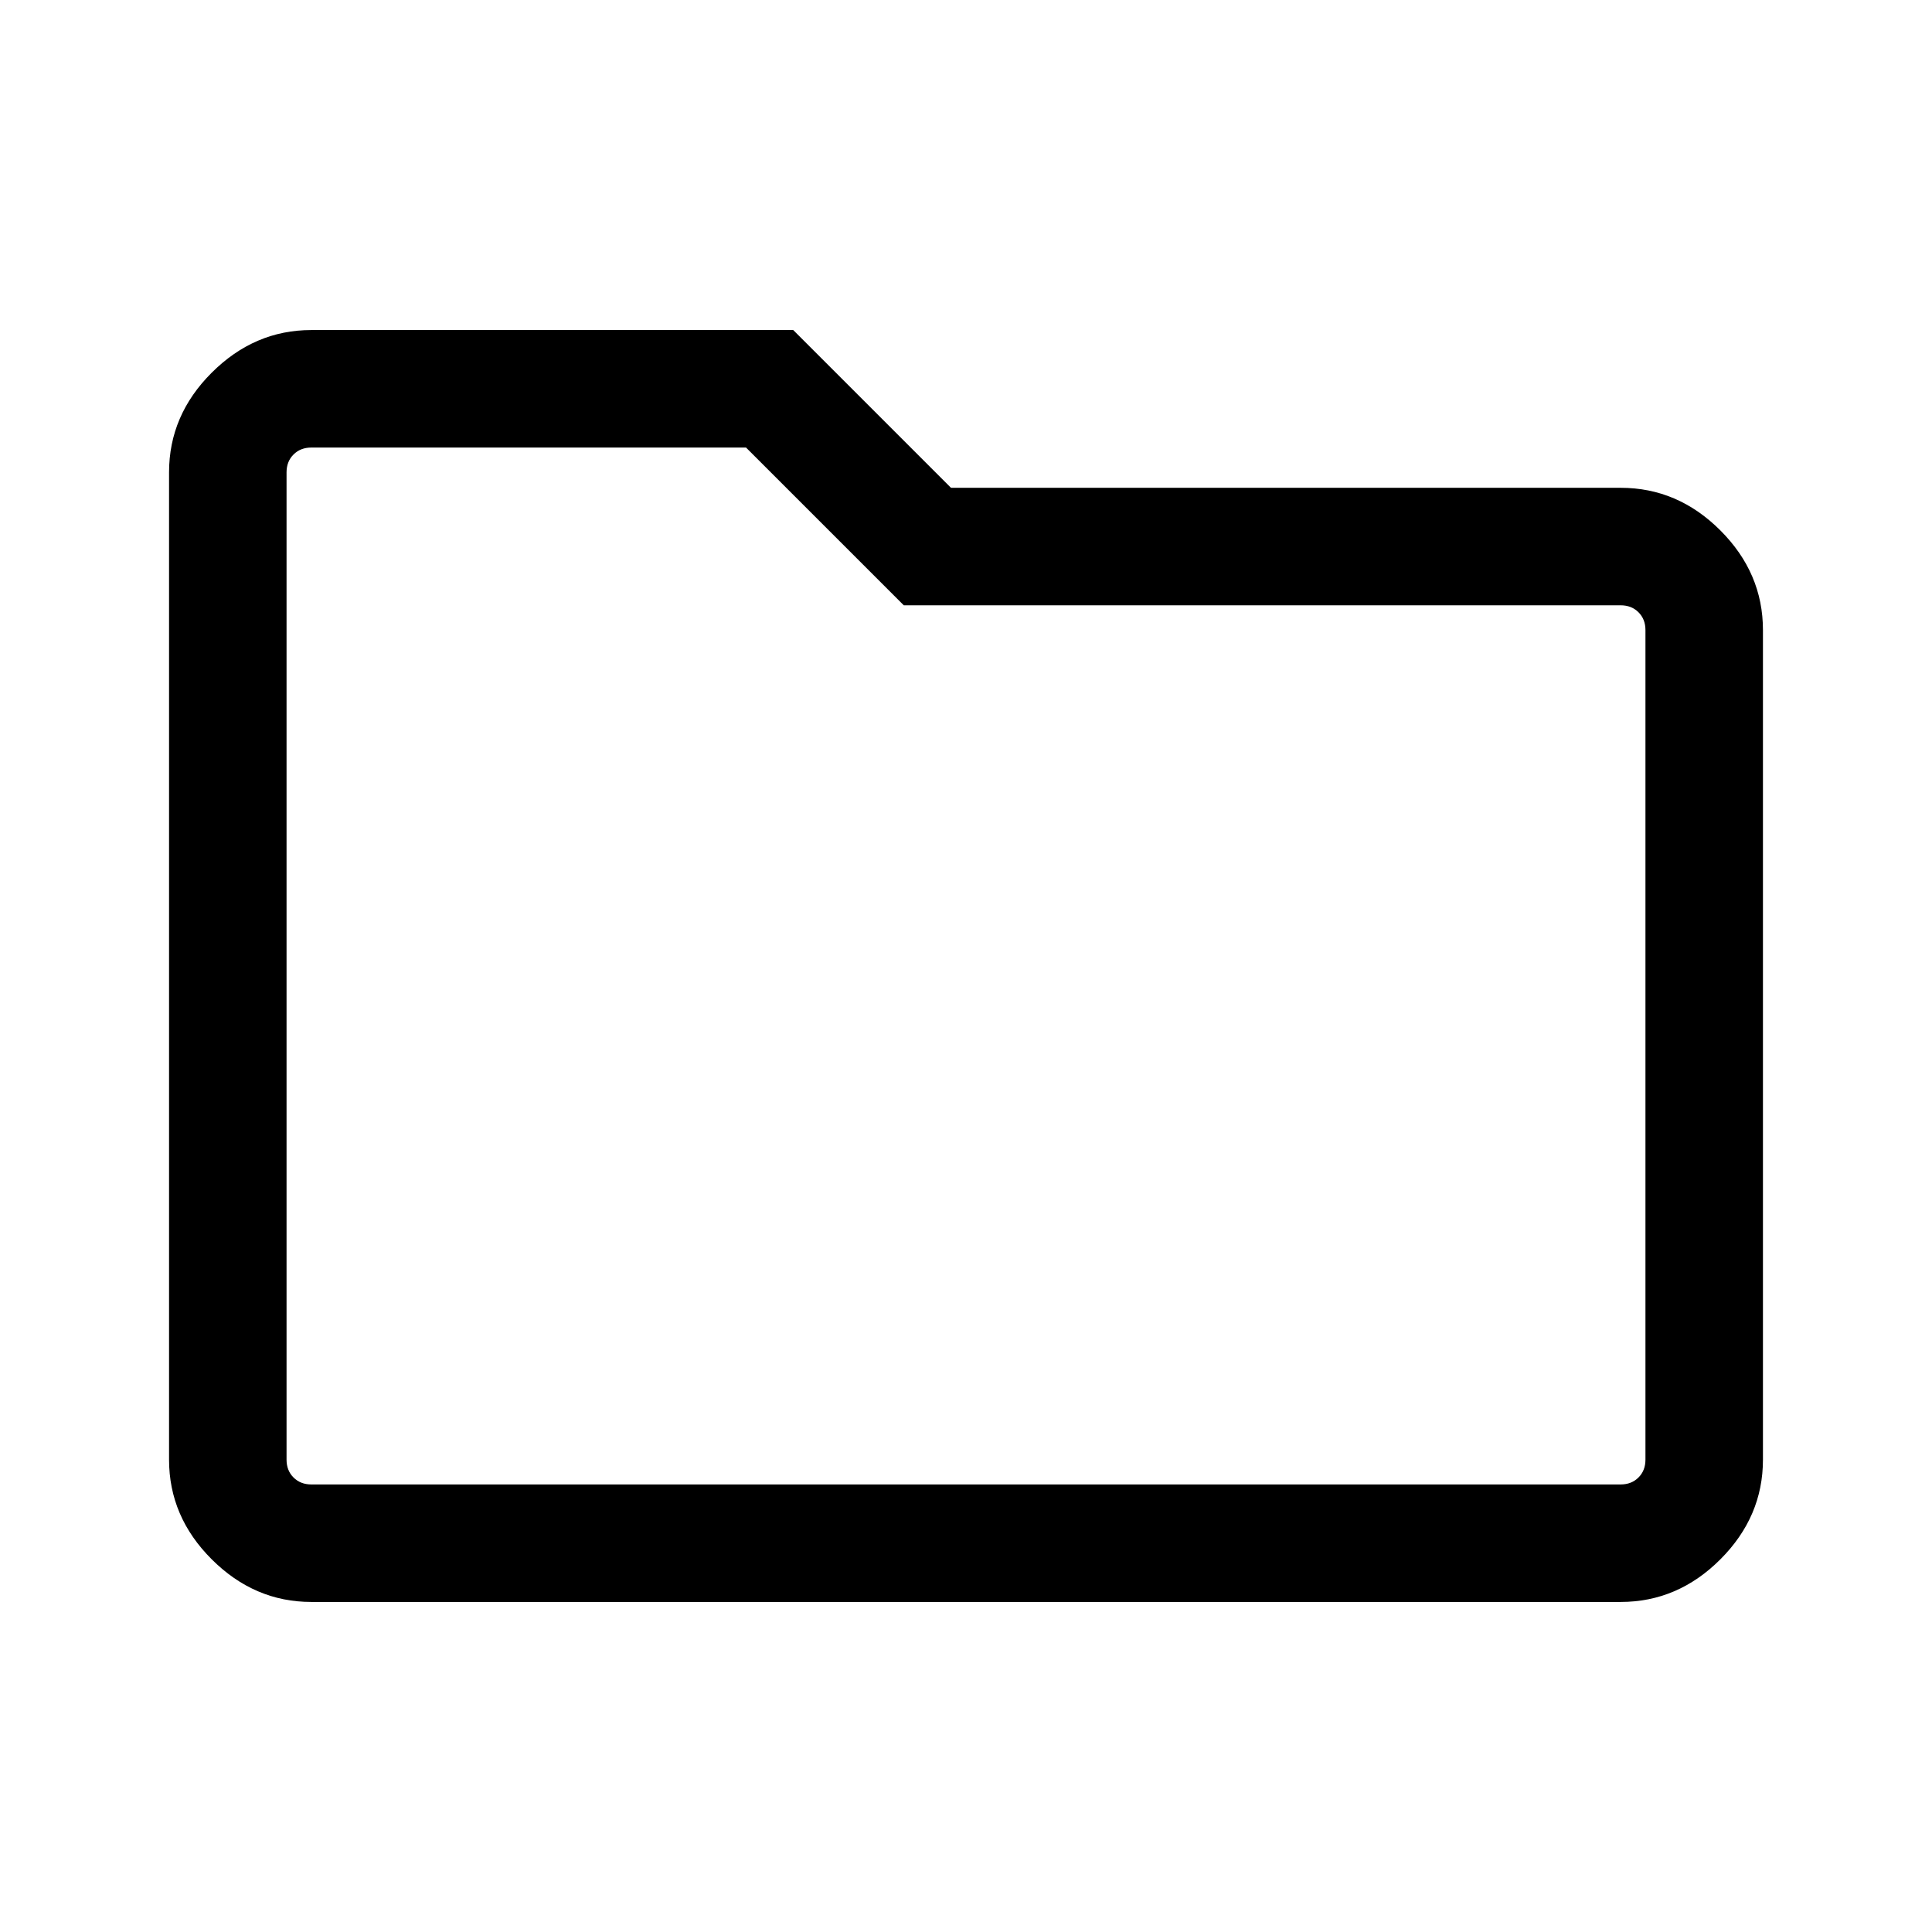
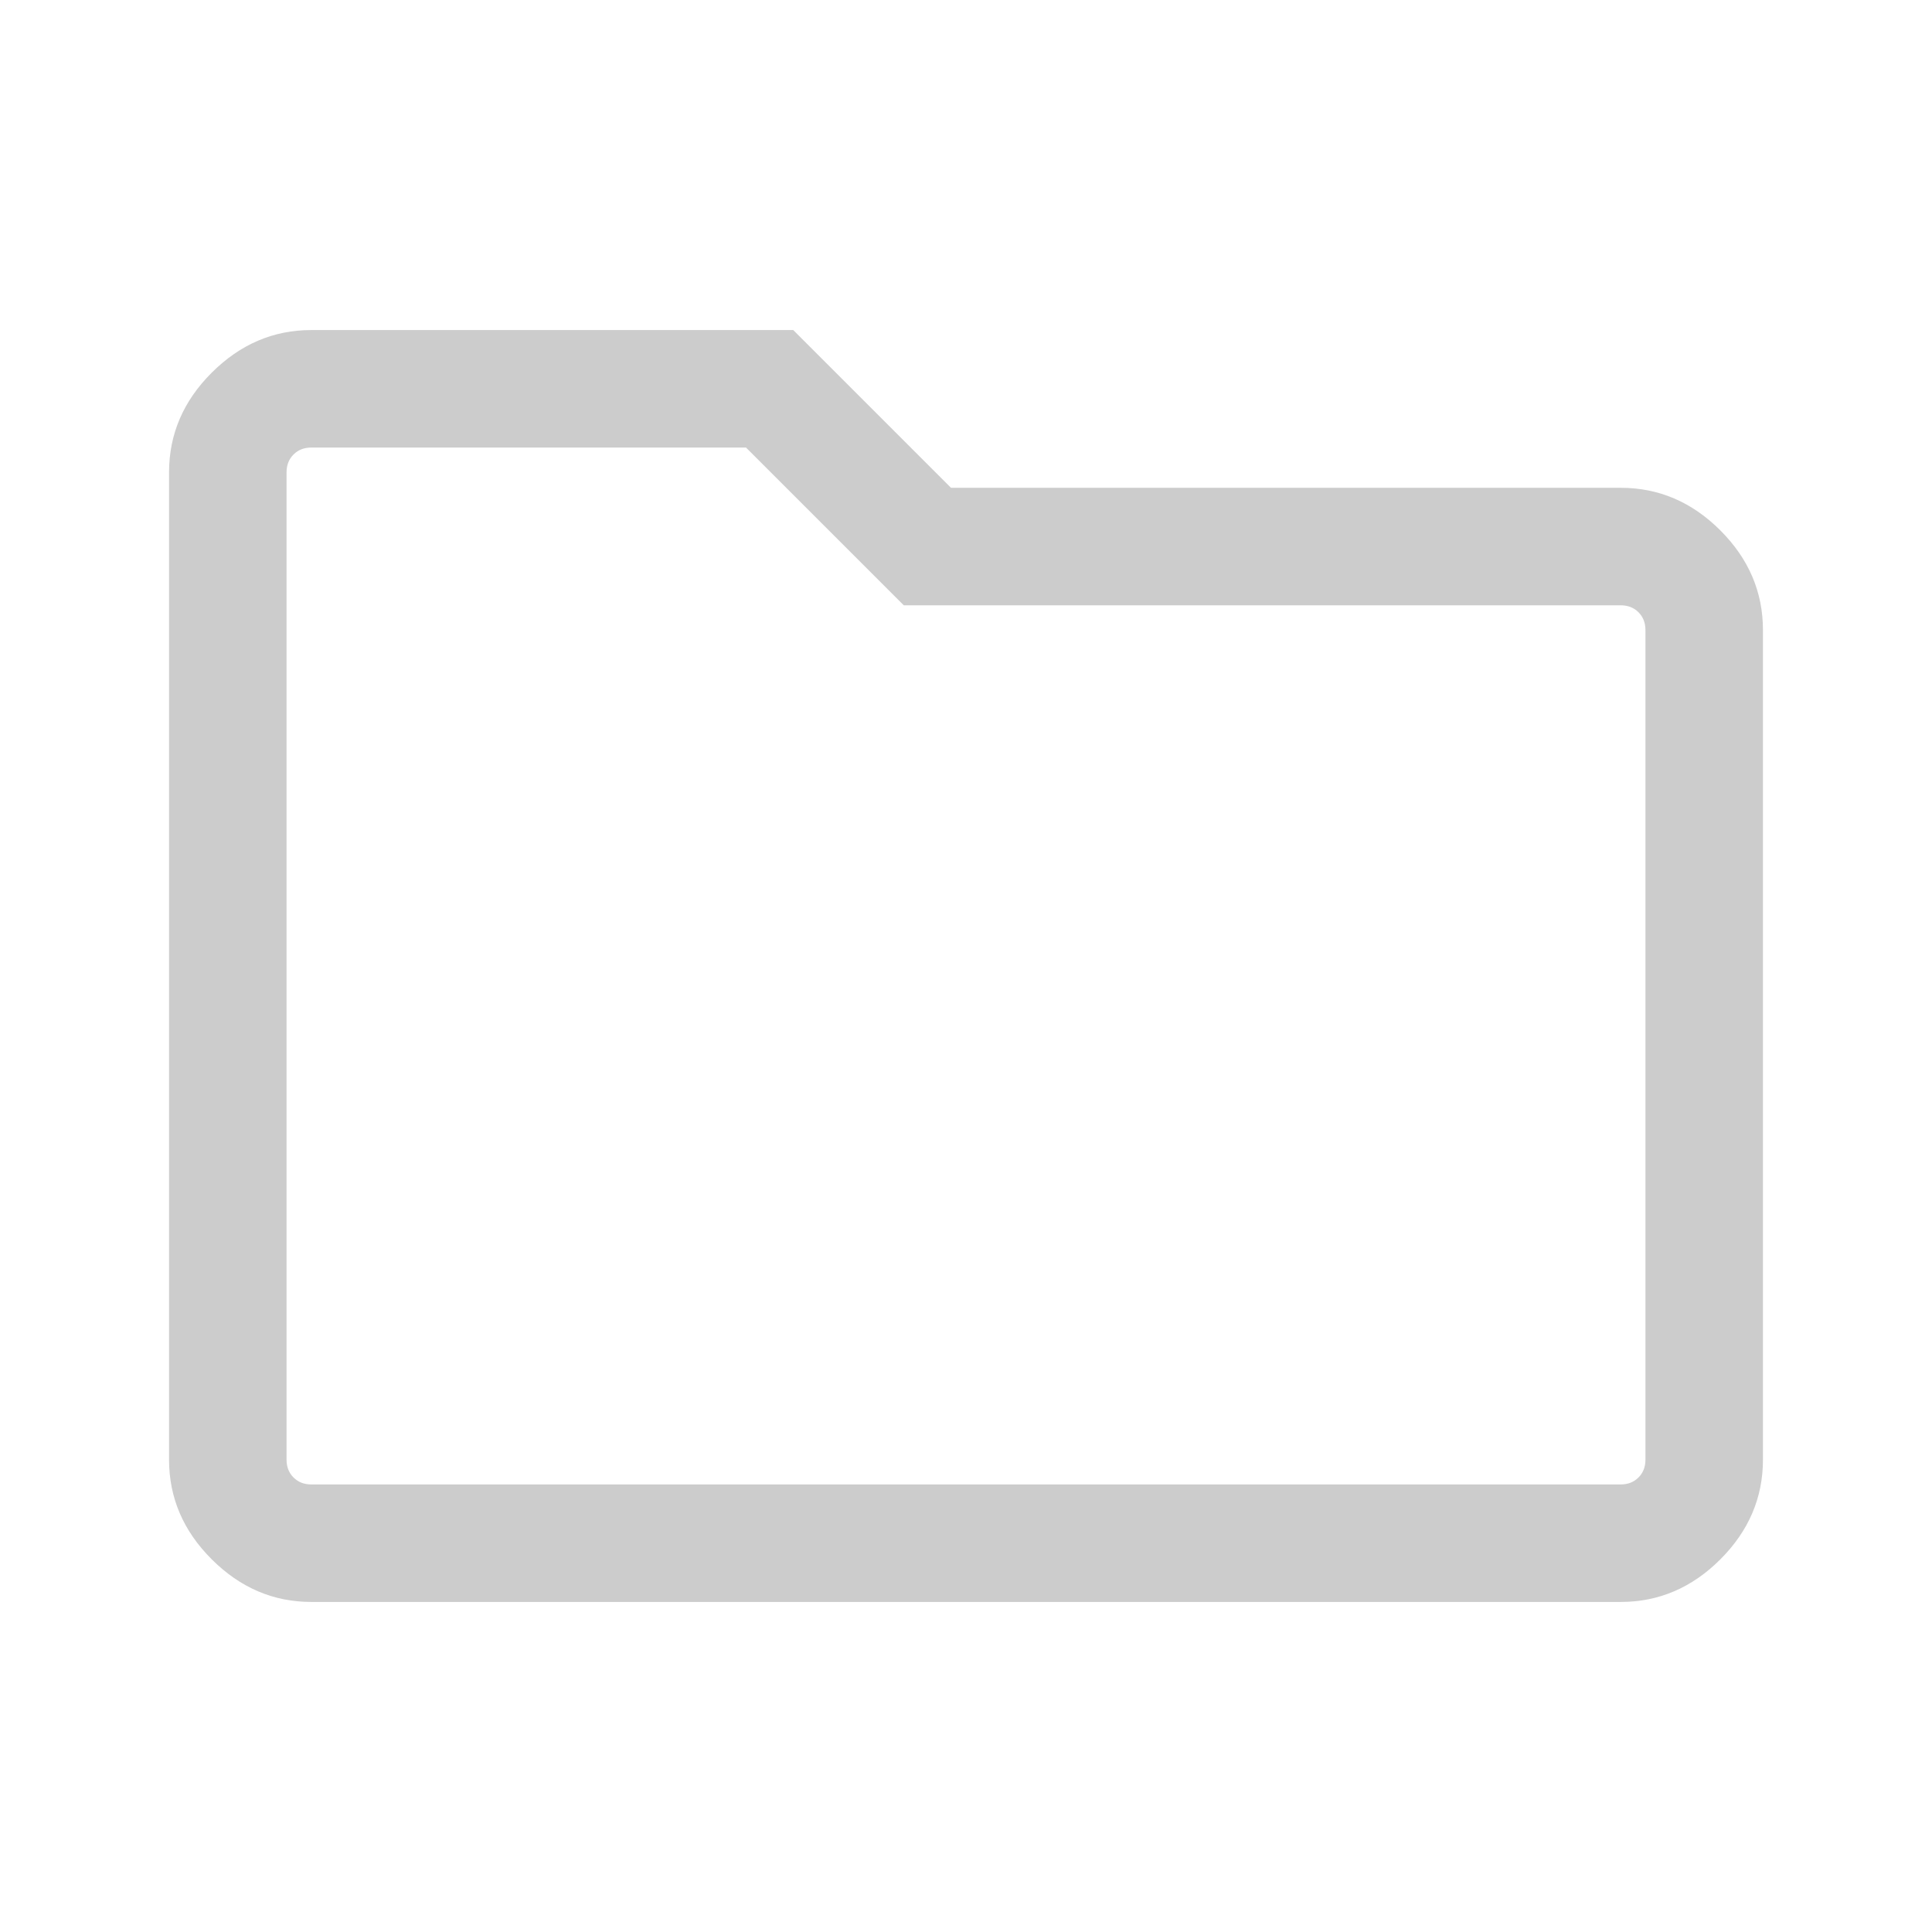
- <svg xmlns="http://www.w3.org/2000/svg" height="48" viewBox="0 -960 960 960" width="48">
-   <path d="M154.694-164.001q-28.254 0-49.473-21.165-21.22-21.165-21.22-49.528v-490.612q0-28.363 21.22-49.528 21.219-21.165 49.473-21.165h239.459l78.385 78.385h332.768q28.363 0 49.528 21.165t21.165 49.528v412.227q0 28.363-21.165 49.528t-49.528 21.165H154.694Zm0-58.384h650.612q5.385 0 8.847-3.462 3.462-3.462 3.462-8.847v-412.227q0-5.385-3.462-8.847-3.462-3.462-8.847-3.462H449.077l-78.385-78.385H154.694q-5.385 0-8.847 3.462-3.462 3.462-3.462 8.847v490.612q0 5.385 3.462 8.847 3.462 3.462 8.847 3.462Zm-12.309 0v-515.23 515.23Z" />
+ <svg xmlns="http://www.w3.org/2000/svg" height="48" viewBox="0 -960 960 960" width="48" fill="#cccccc">
+   <path d="M154.694-164.001q-28.254 0-49.473-21.165-21.22-21.165-21.22-49.528v-490.612q0-28.363 21.22-49.528 21.219-21.165 49.473-21.165h239.459l78.385 78.385h332.768q28.363 0 49.528 21.165t21.165 49.528v412.227q0 28.363-21.165 49.528t-49.528 21.165H154.694Zm0-58.384h650.612q5.385 0 8.847-3.462 3.462-3.462 3.462-8.847v-412.227q0-5.385-3.462-8.847-3.462-3.462-8.847-3.462H449.077l-78.385-78.385H154.694q-5.385 0-8.847 3.462-3.462 3.462-3.462 8.847v490.612q0 5.385 3.462 8.847 3.462 3.462 8.847 3.462Zm-12.309 0v-515.23 515.23Z" fill="#cccccc" />
</svg>
